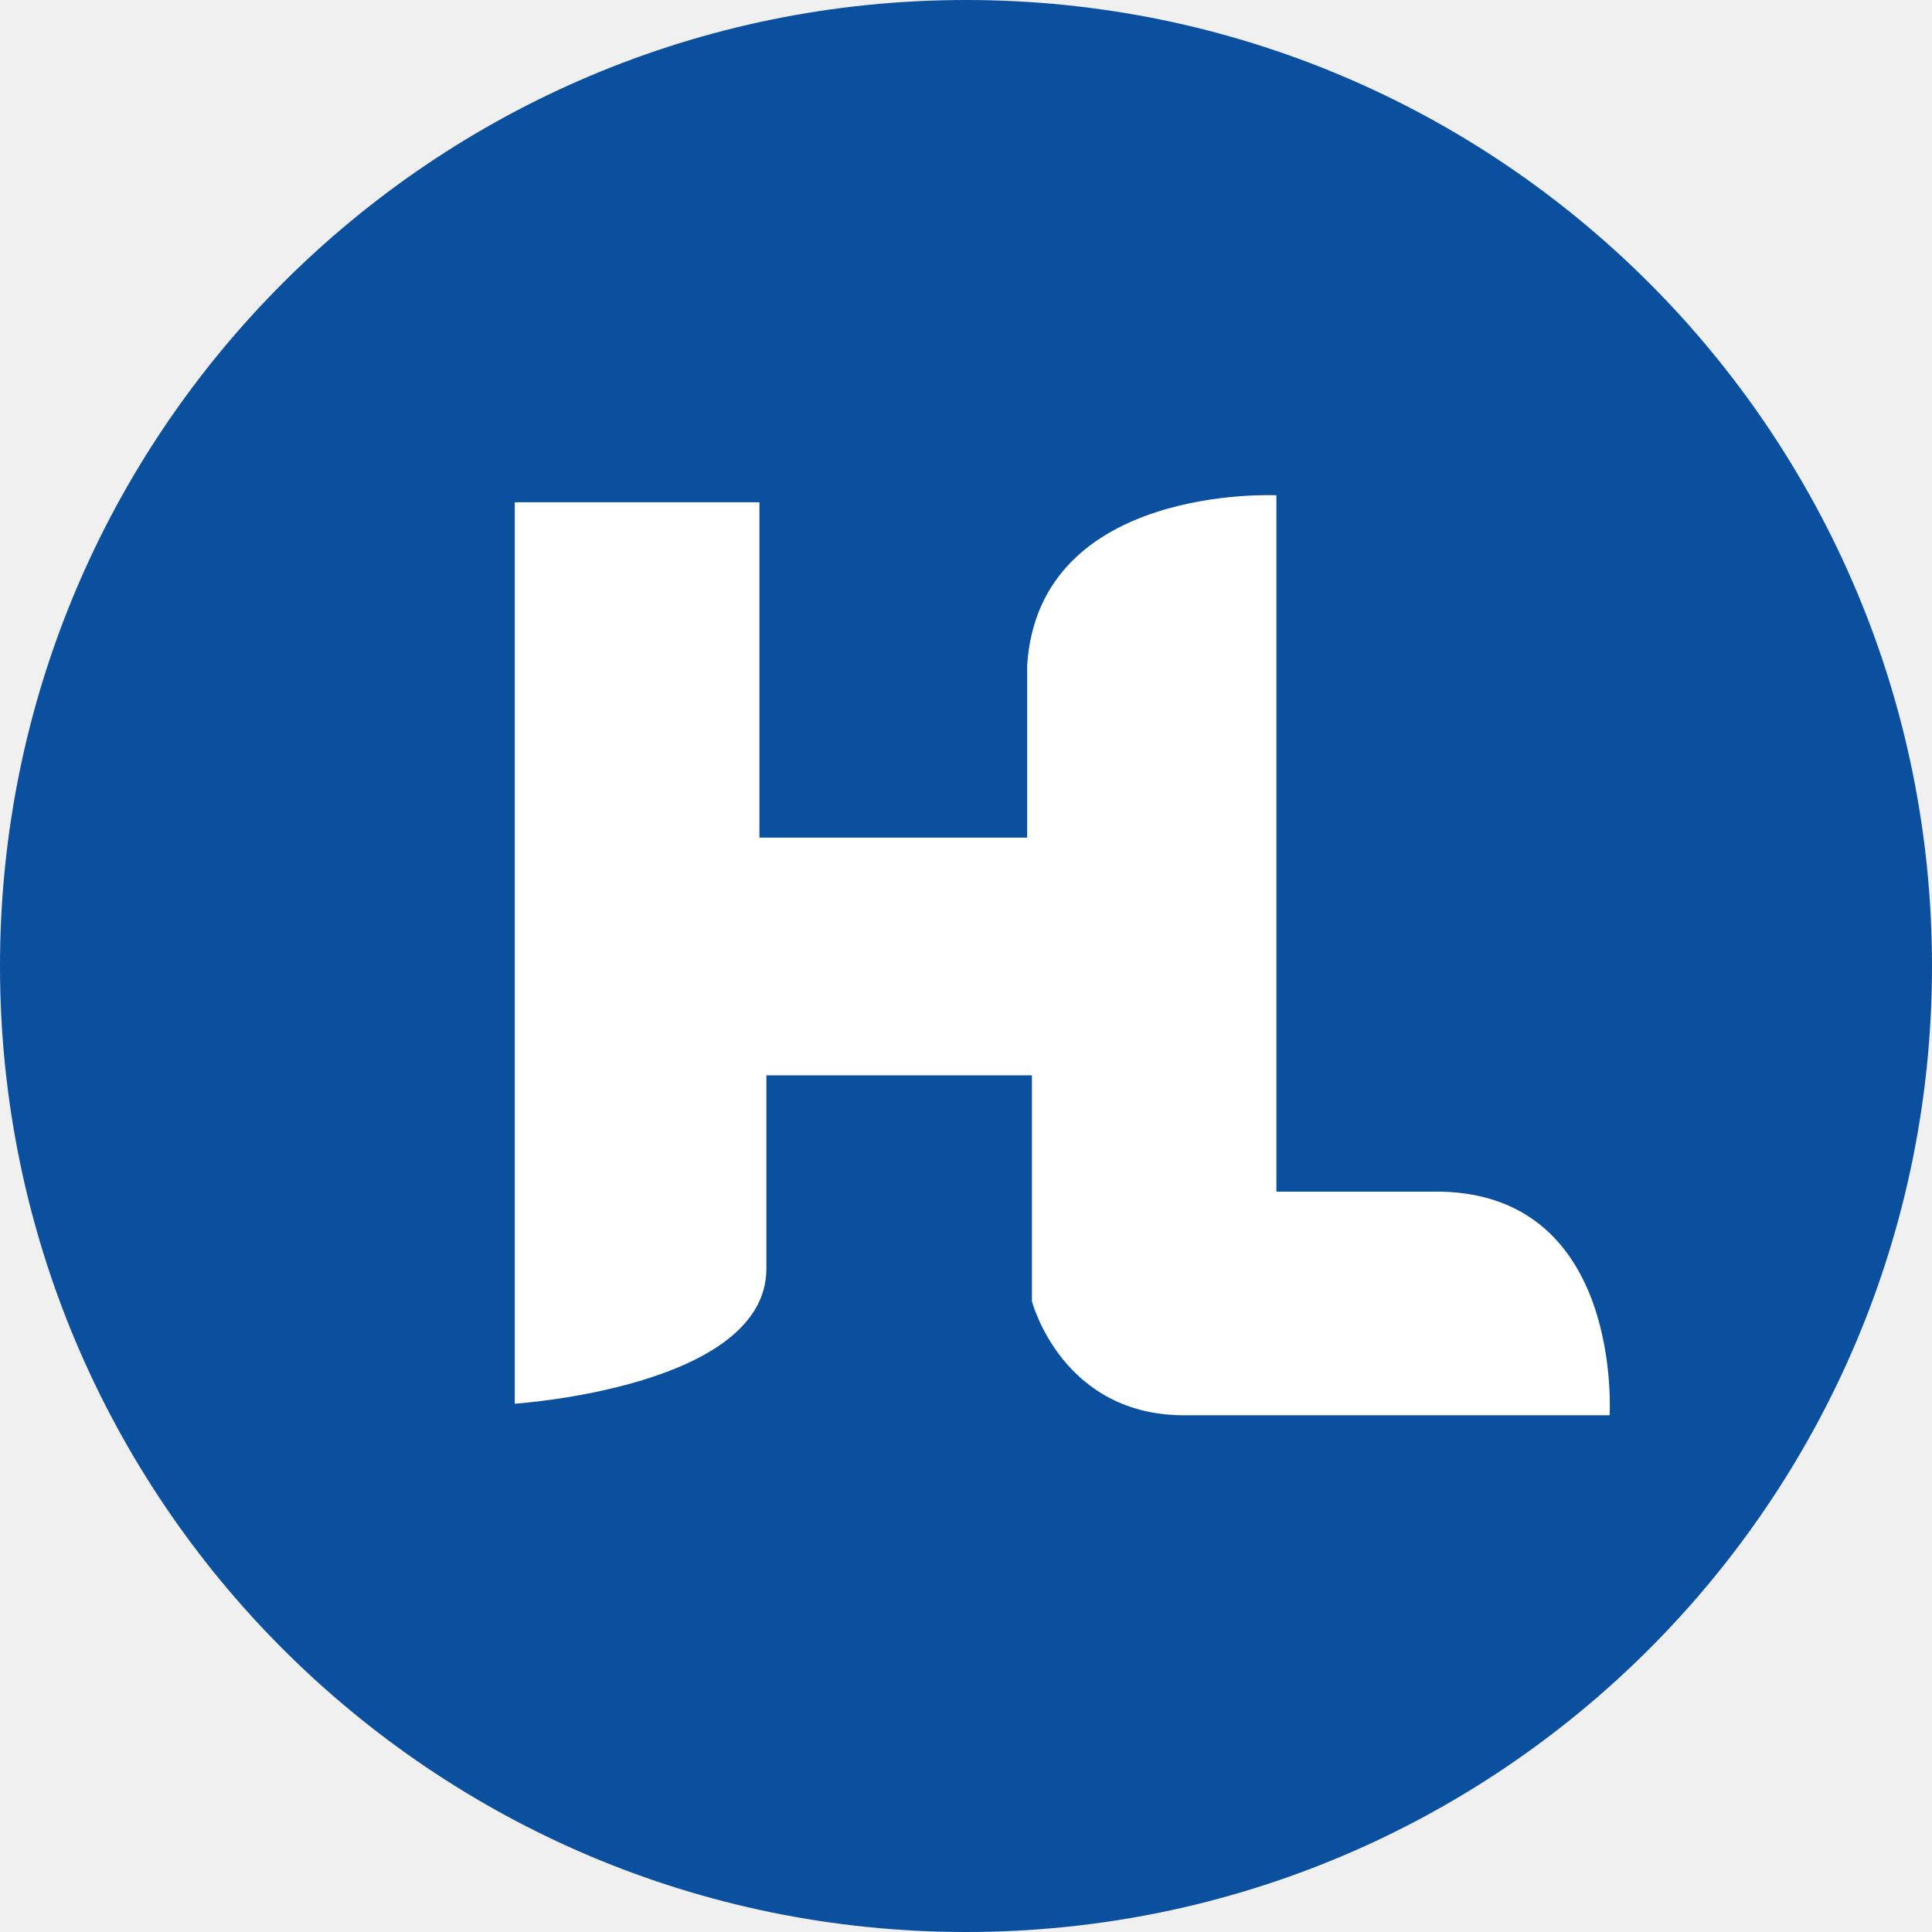
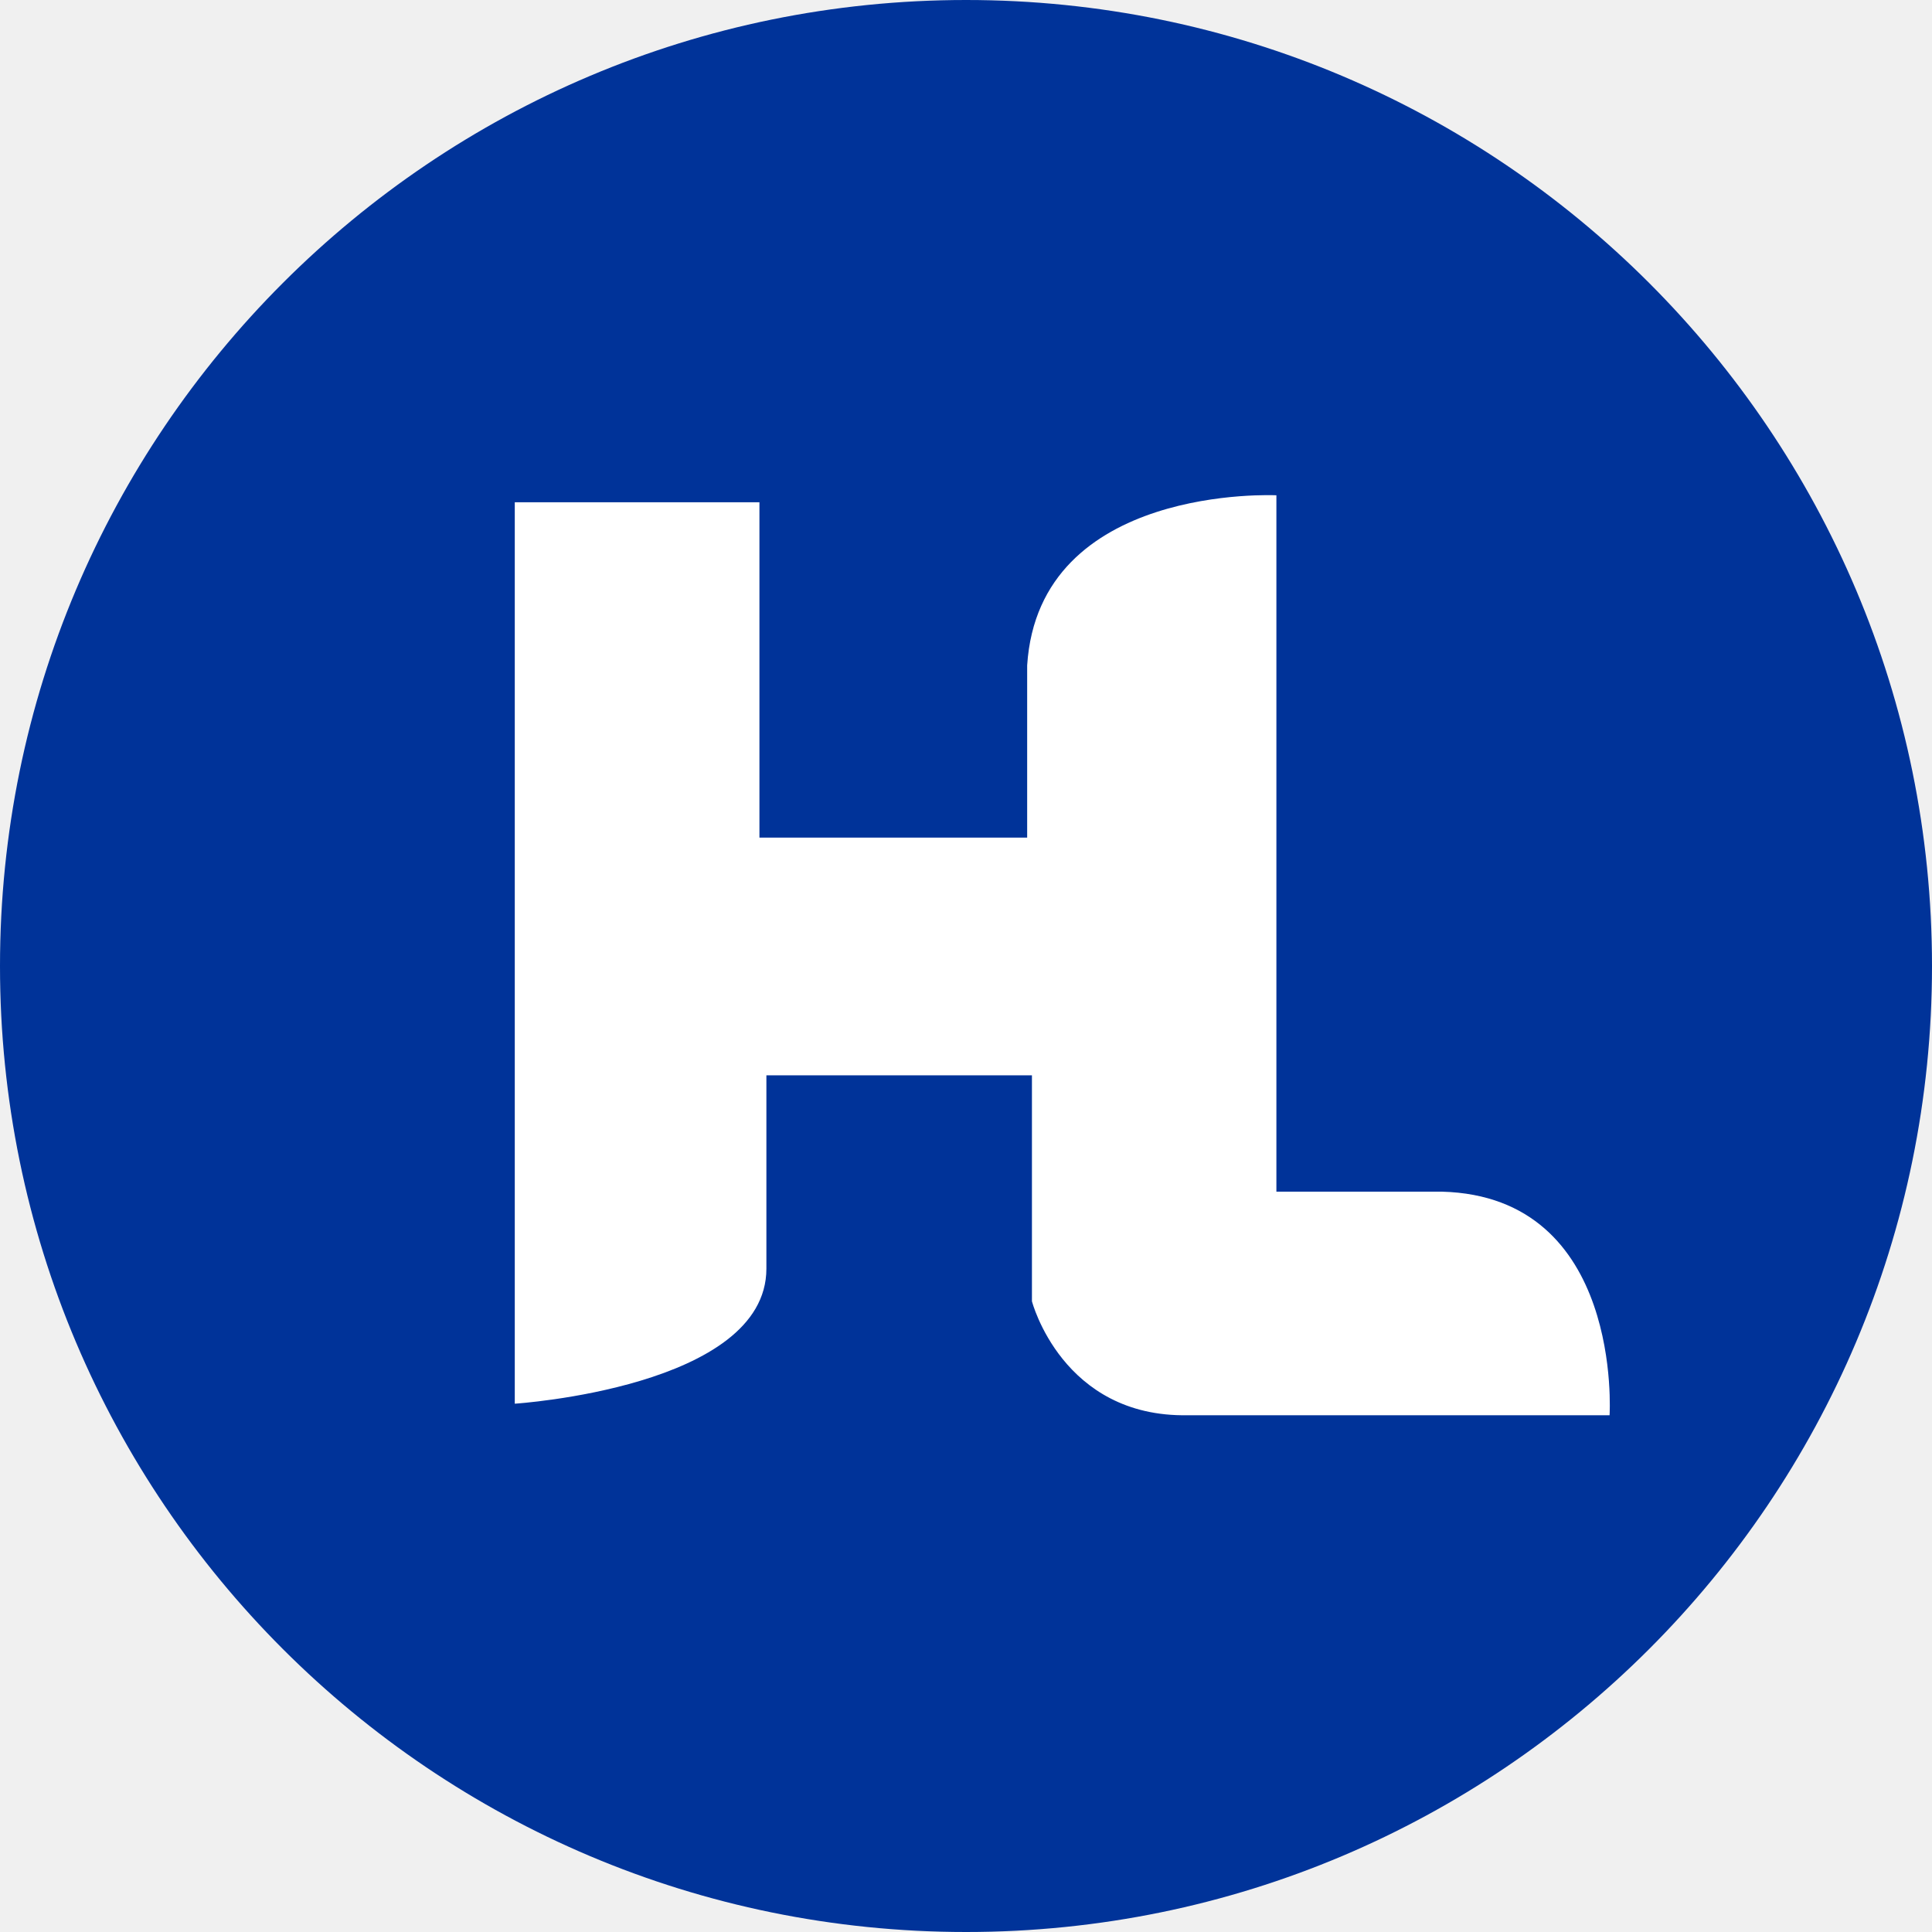
<svg xmlns="http://www.w3.org/2000/svg" viewBox="0 0 97.13 97.13">
-   <path fill="#0B509E" d="M0.00 48.57 C0.00 21.74 21.74 0.00 48.57 0.00 C75.39 0.00 97.13 21.74 97.13 48.57 C97.13 75.39 75.39 97.13 48.57 97.13 C21.74 97.13 0.00 75.39 0.00 48.57 Z" />
+   <path fill="#003399" d="M0.00 48.57 C0.00 21.74 21.74 0.00 48.57 0.00 C75.39 0.00 97.13 21.74 97.13 48.57 C97.13 75.39 75.39 97.13 48.57 97.13 C21.74 97.13 0.00 75.39 0.00 48.57 Z" />
  <path fill="#fff" d="M25.88 25.25 L25.88 70.57 C25.88 70.57 38.53 69.75 38.53 63.78 L38.53 54.06 L51.88 54.06 L51.88 65.42 C51.88 65.42 53.40 71.27 59.72 71.15 L80.92 71.15 C80.92 71.15 81.62 60.15 72.49 59.91 L64.17 59.91 L64.17 24.90 C64.17 24.90 52.23 24.31 51.64 33.45 L51.64 42.11 L38.18 42.11 L38.18 25.25 L25.88 25.25 Z" />
</svg>
